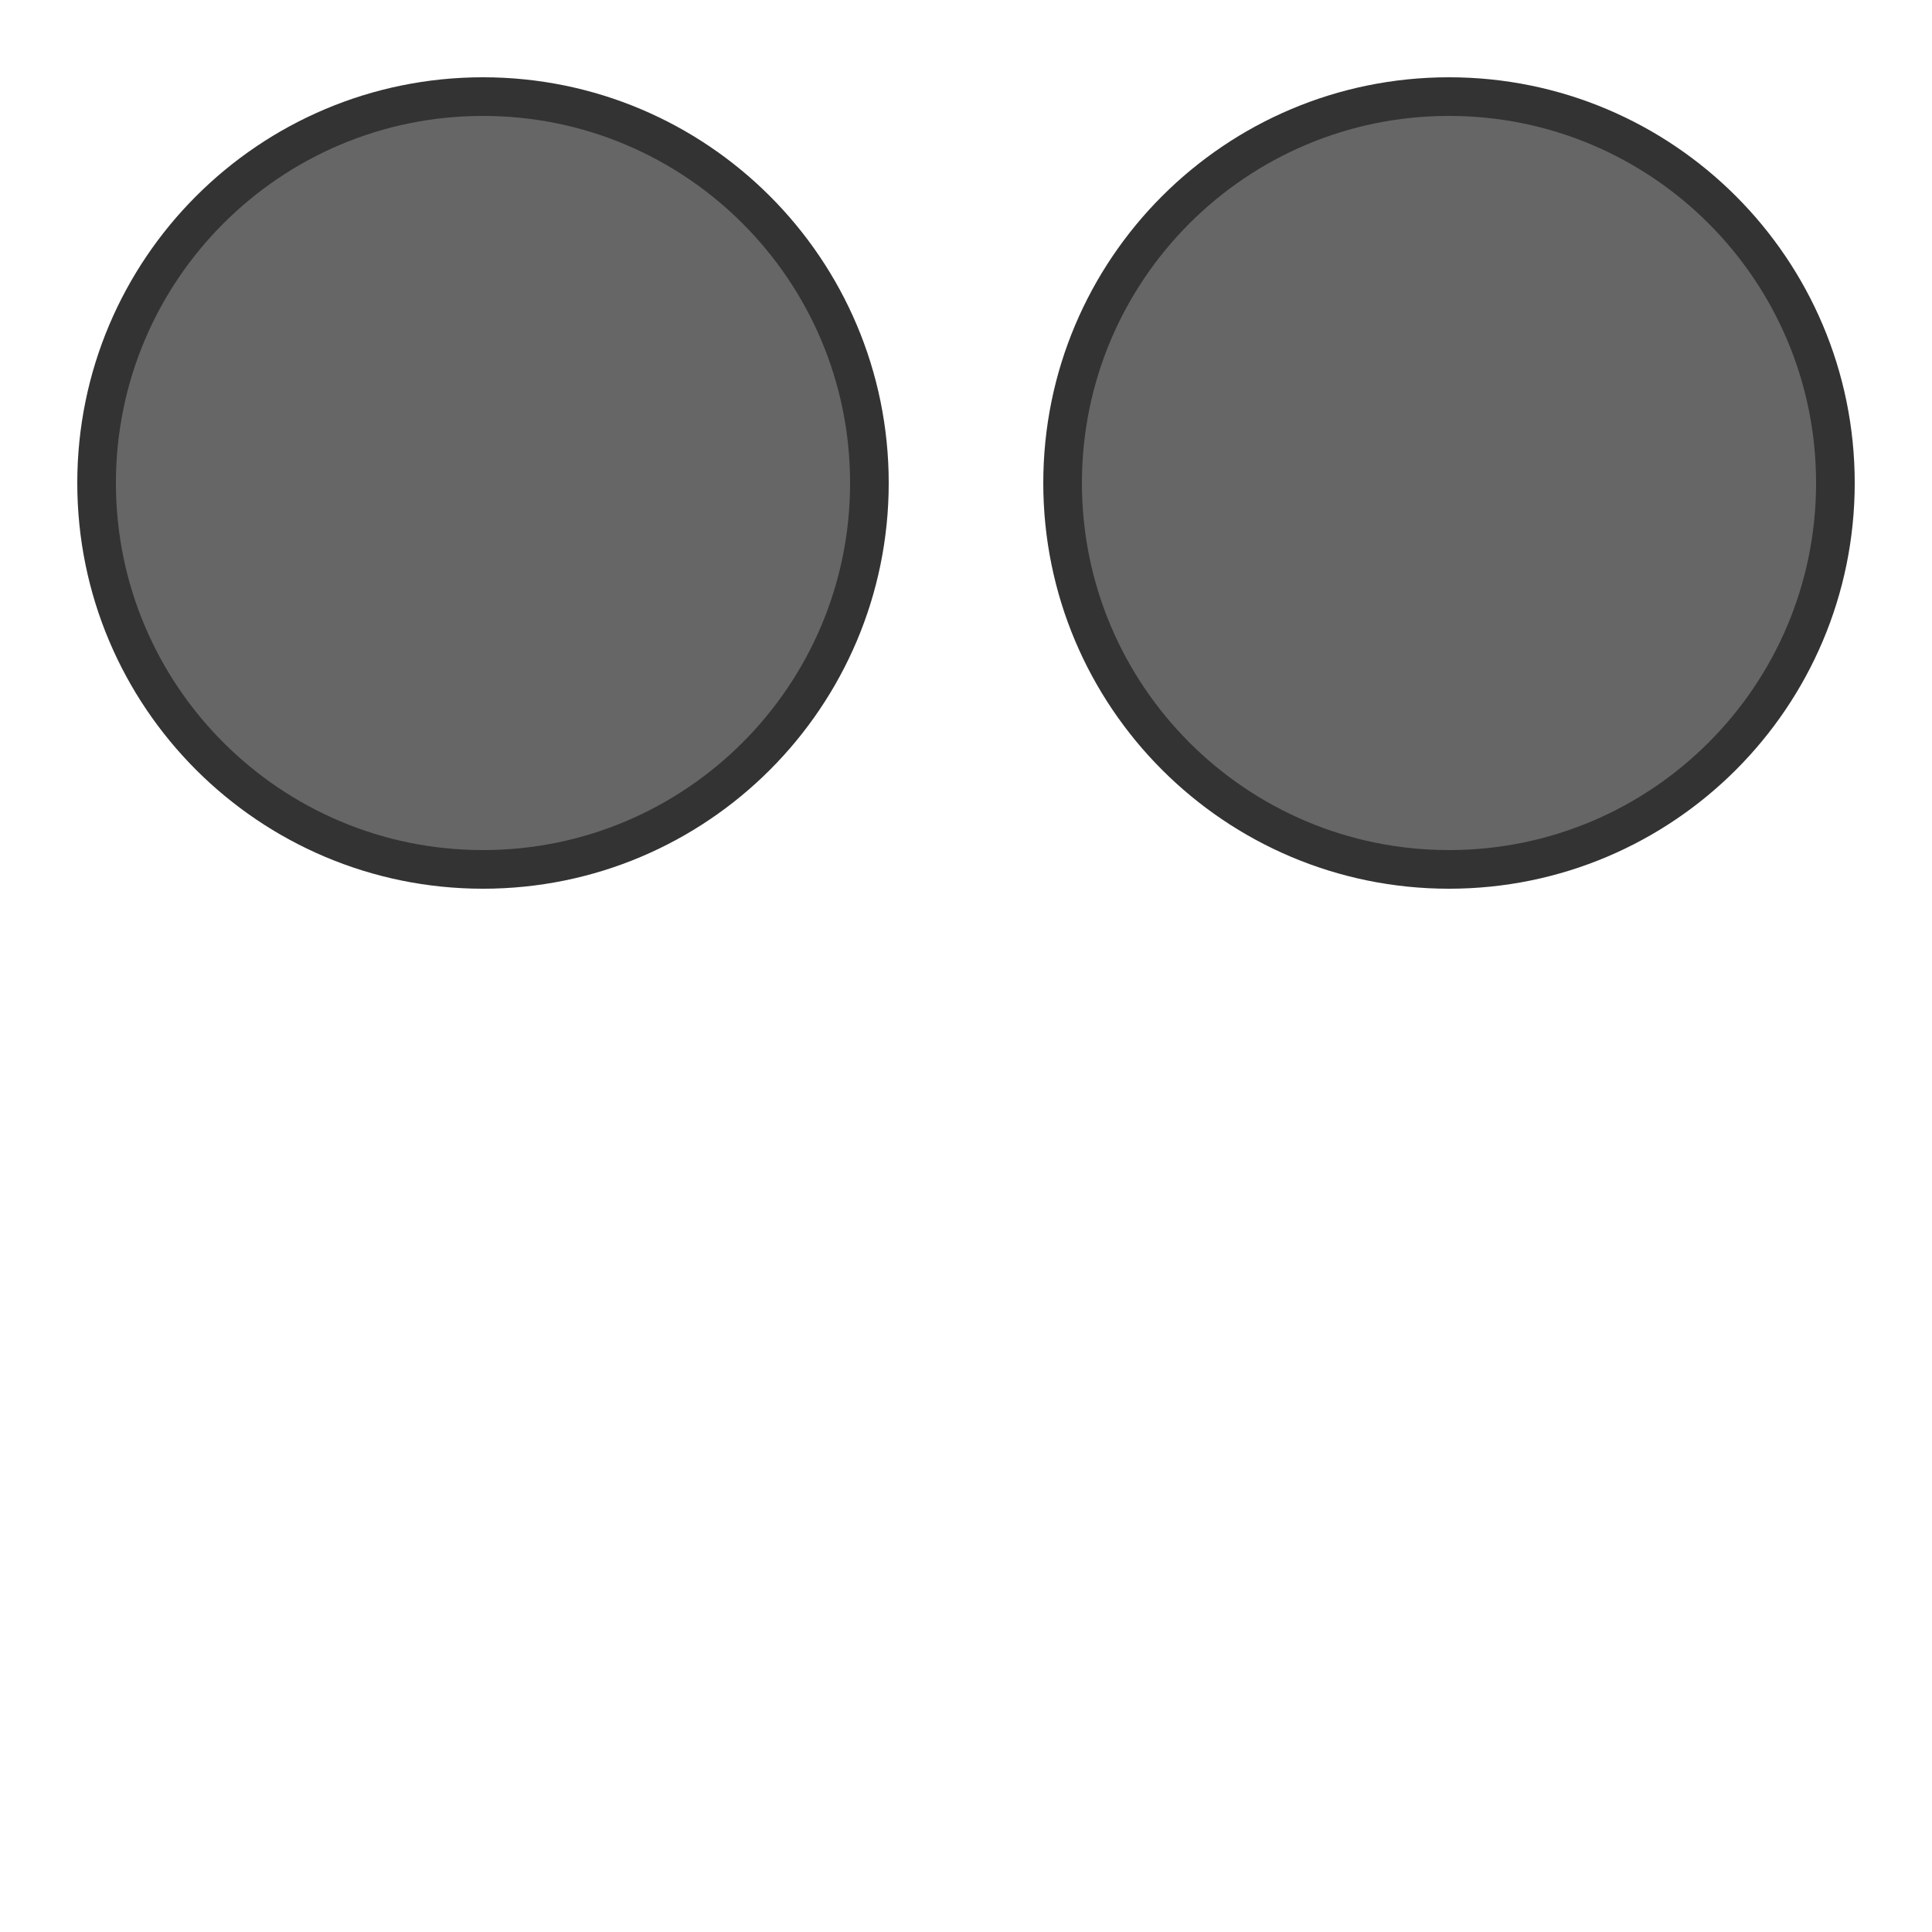
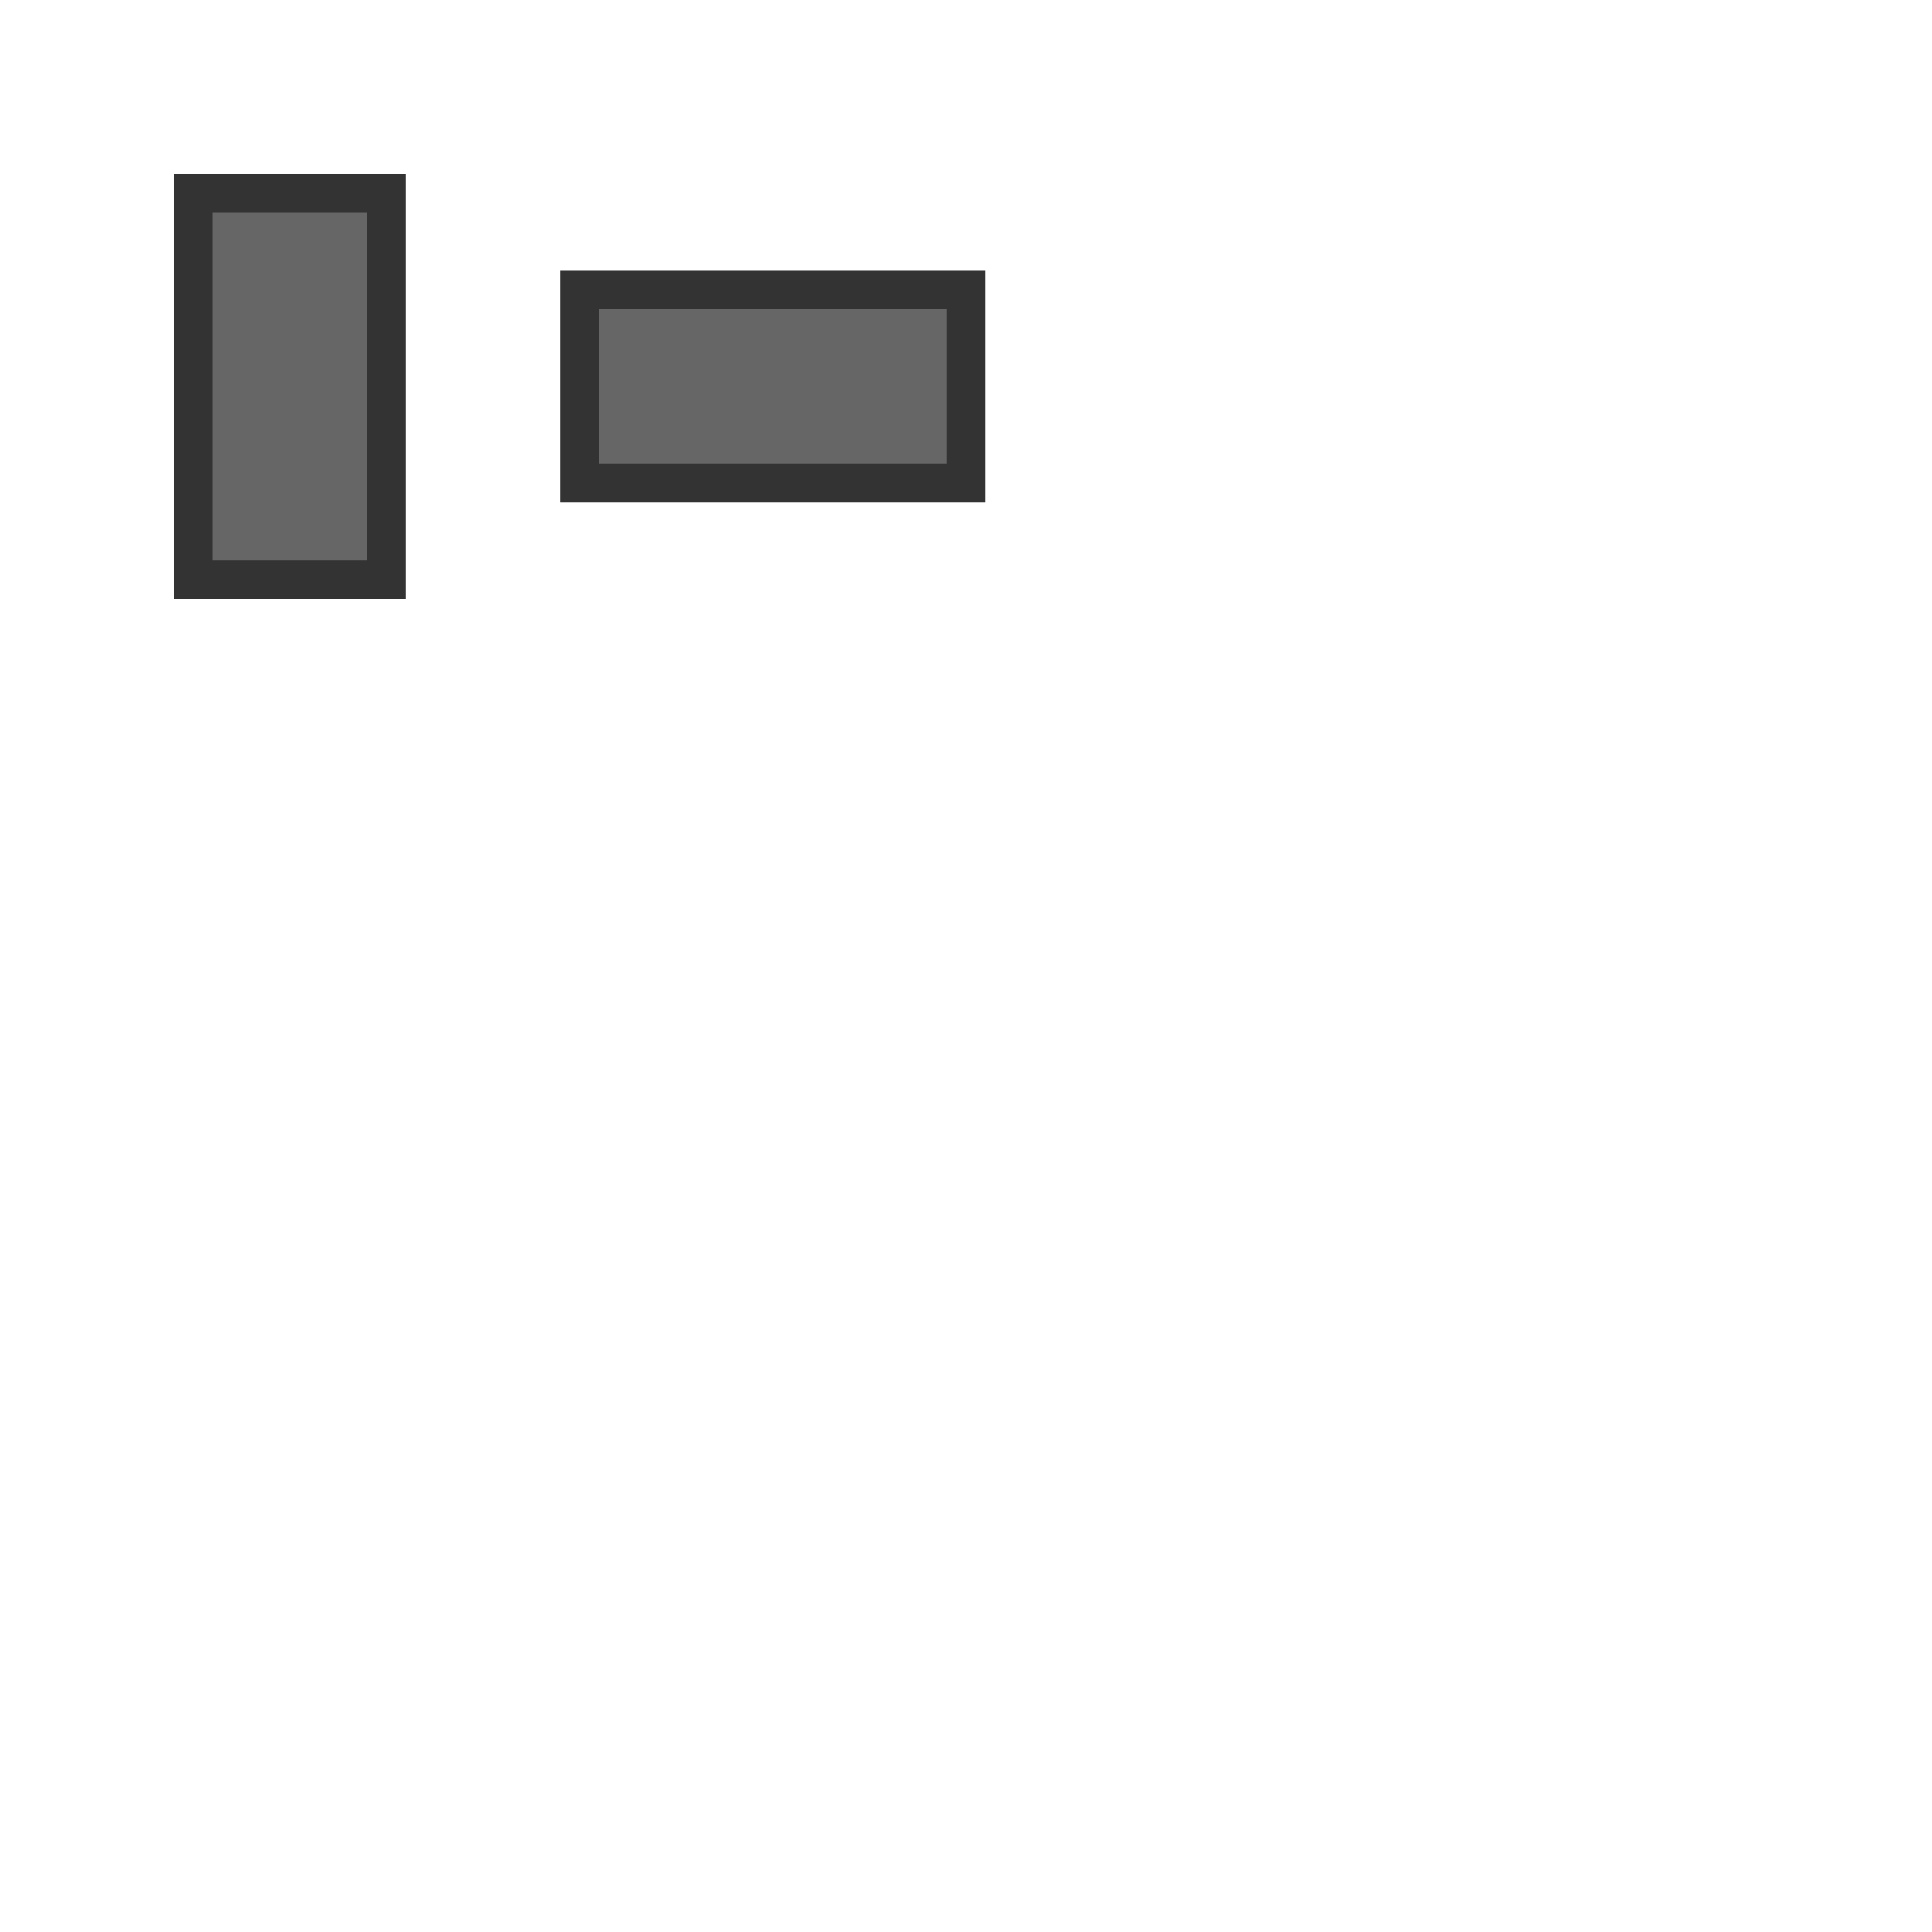
<svg xmlns="http://www.w3.org/2000/svg" width="100" height="100">
  <g>
-     <circle cx="25" cy="25" r="20" fill="#666666" stroke="#333333" stroke-width="2" />
+     <rect width="10" height="20" x="10" y="10" fill="#666666" stroke="#333333" stroke-width="2" />
  </g>
-   <g transform="translate(50, 0)">
-     <circle cx="25" cy="25" r="20" fill="#666666" stroke="#333333" stroke-width="2" />
+   <g transform="translate(60, 5) rotate(90)">
+     <rect width="10" height="20" x="10" y="10" fill="#666666" stroke="#333333" stroke-width="2" />
  </g>
</svg>
